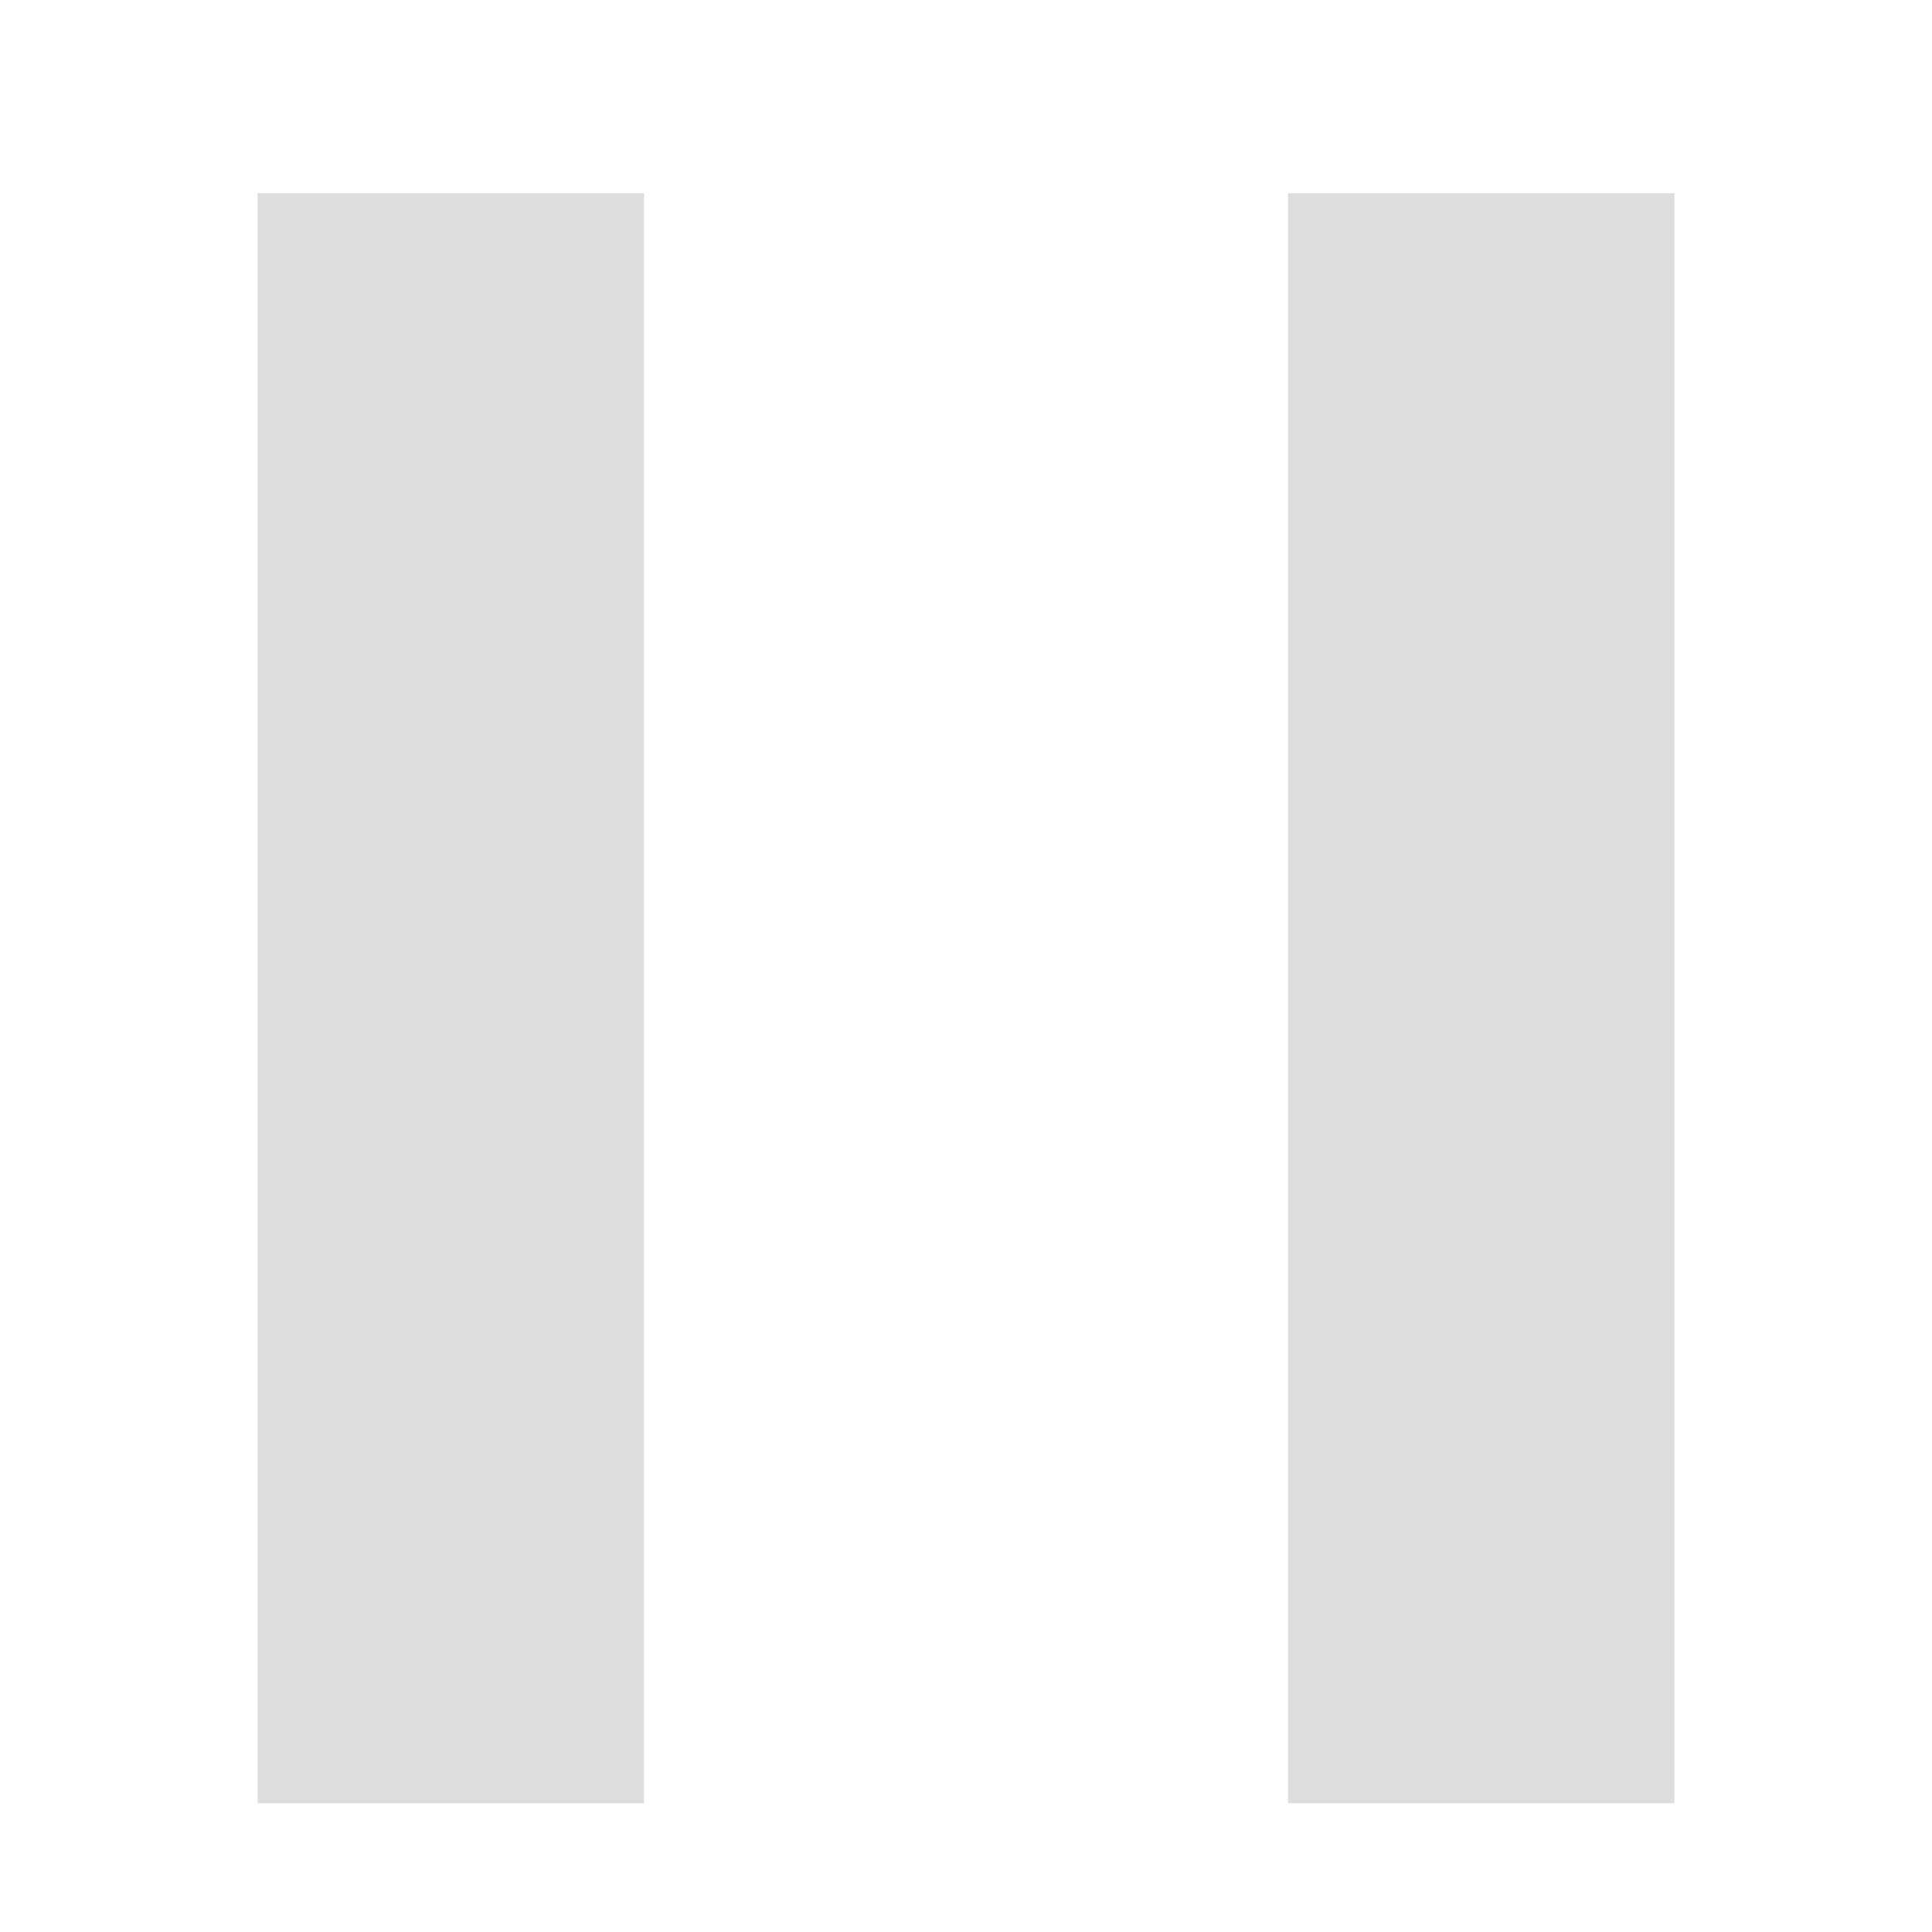
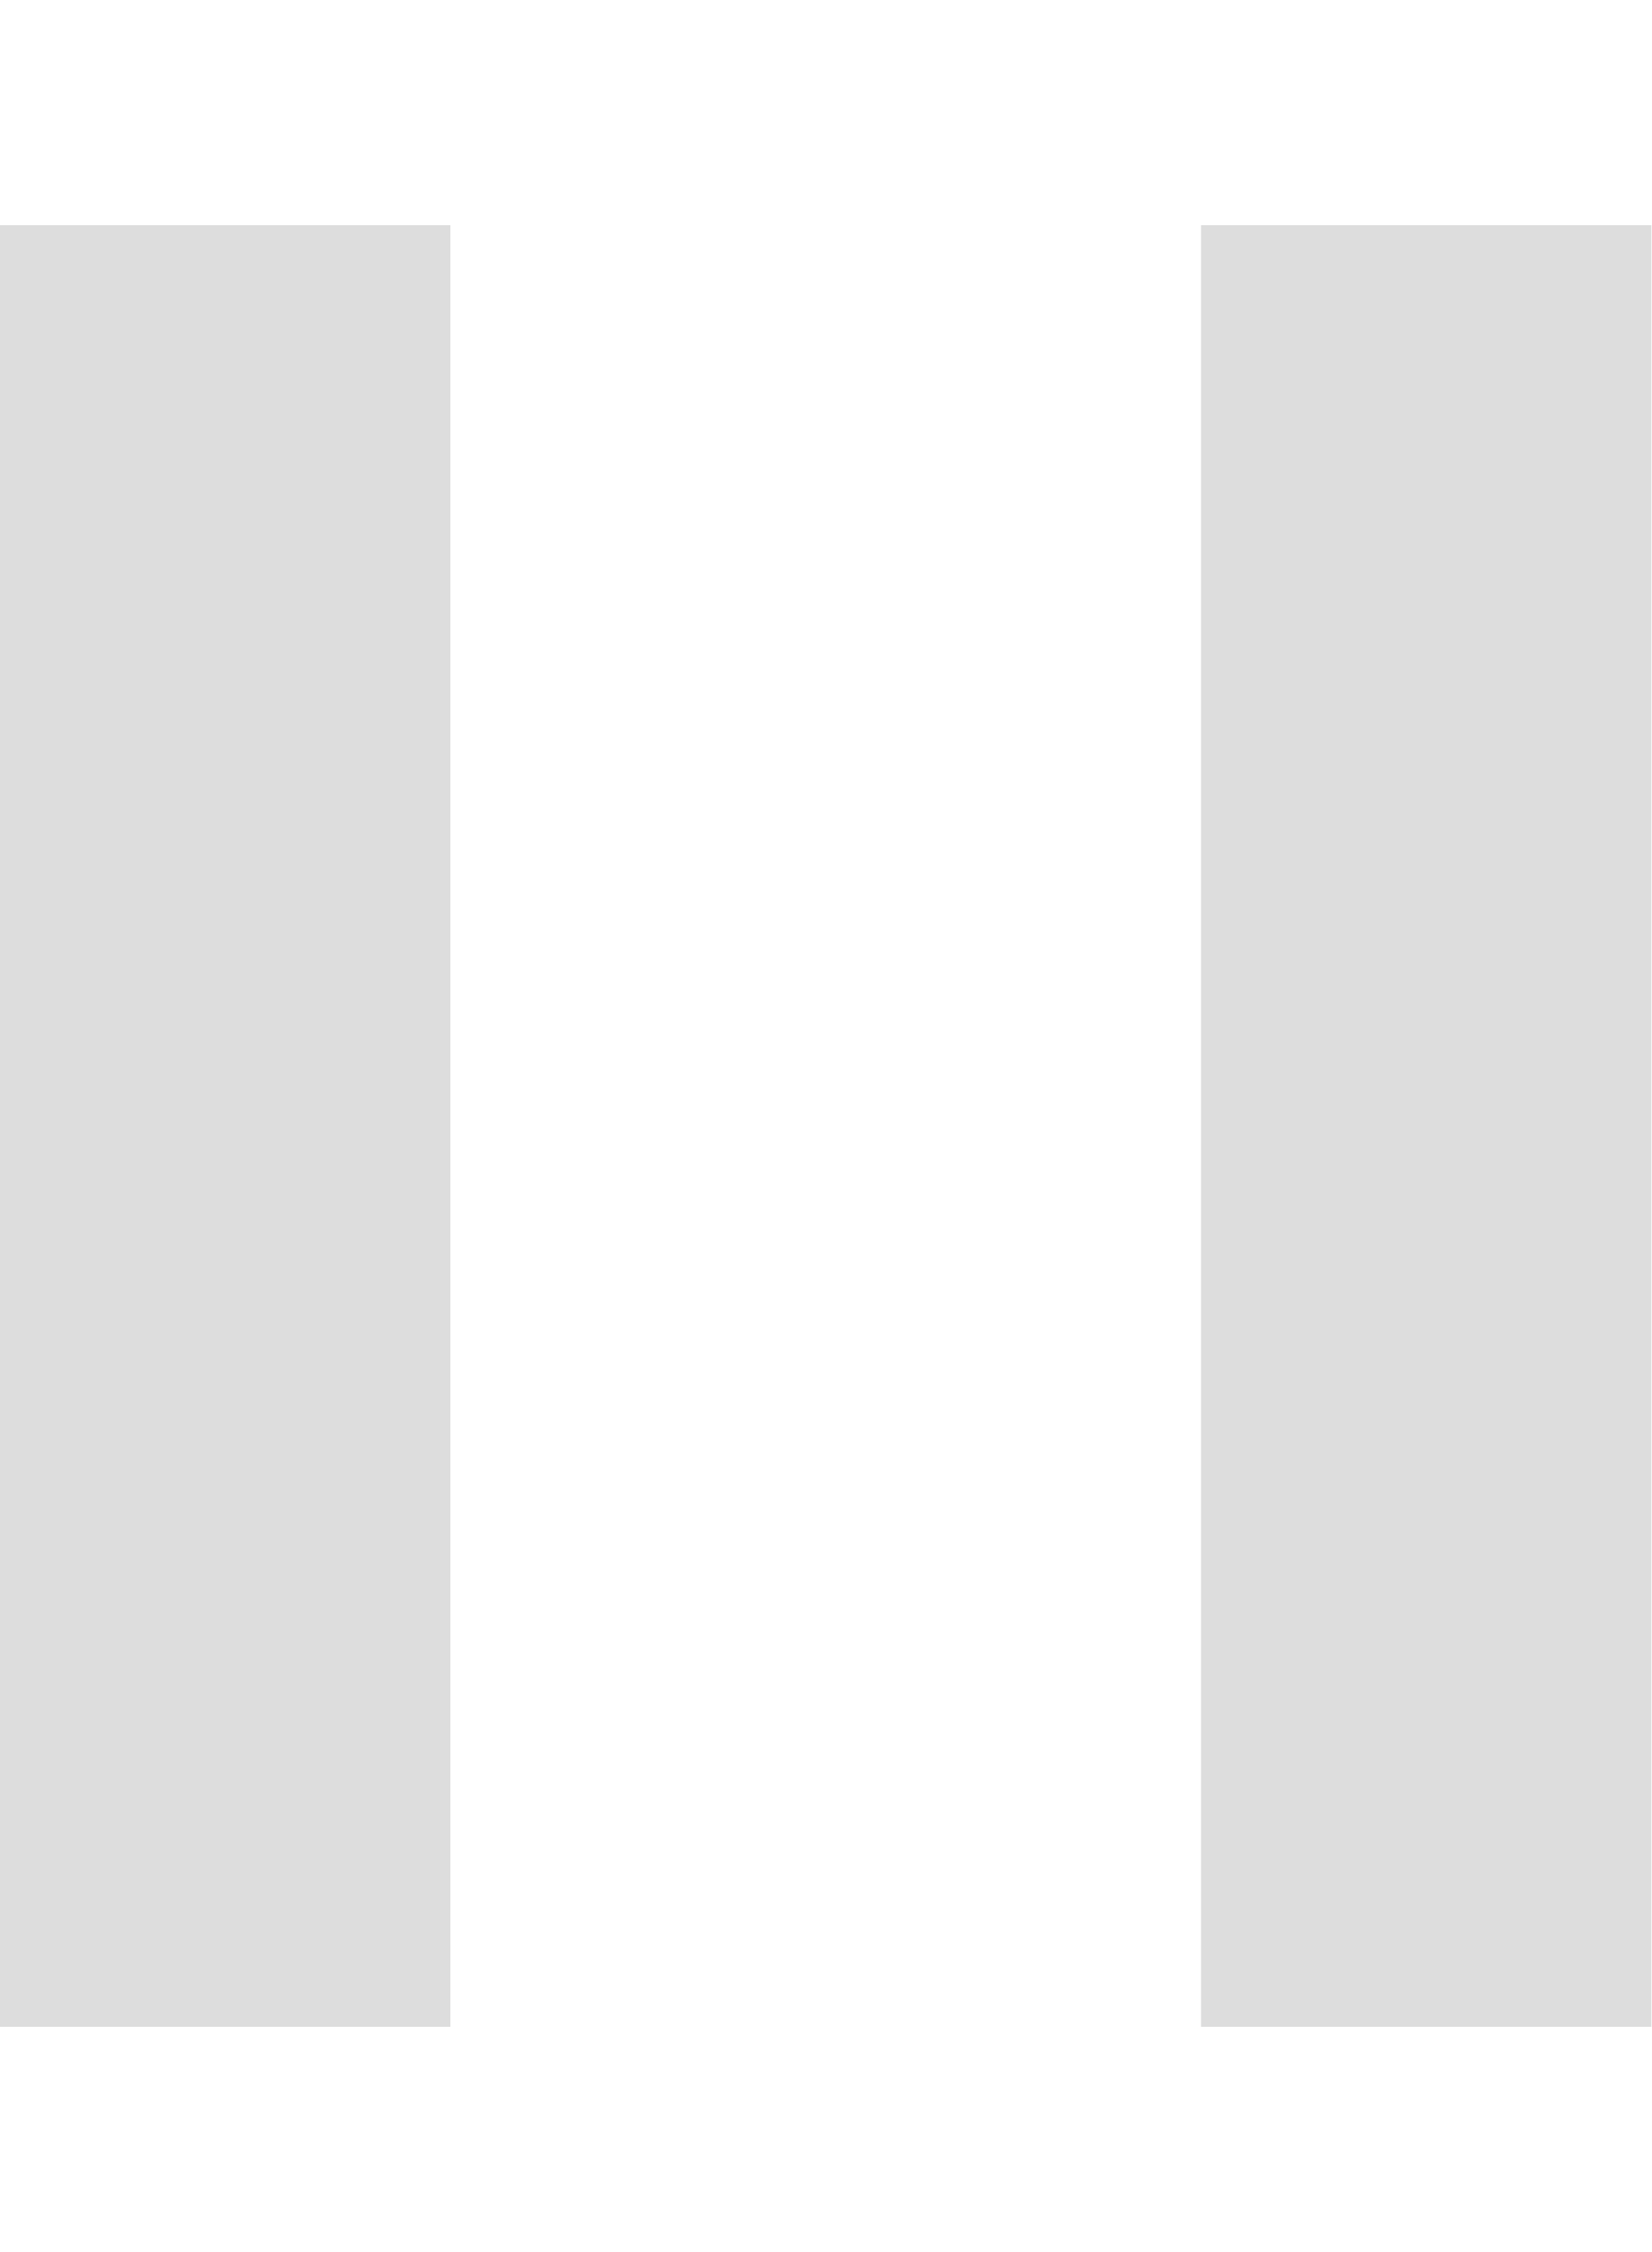
- <svg xmlns="http://www.w3.org/2000/svg" width="30" height="30" viewBox="0 0 30 30" fill="none">
-   <rect x="4" y="3" width="6" height="25" fill="#DDDDDD" />
-   <rect x="20" y="3" width="6" height="25" fill="#DDDDDD" />
+ <svg xmlns="http://www.w3.org/2000/svg" width="22" height="30" viewBox="0 0 22 30" fill="none">
+   <rect y="3" width="6" height="24" fill="#DDDDDD" />
+   <rect x="16" y="3" width="6" height="24" fill="#DDDDDD" />
</svg>
